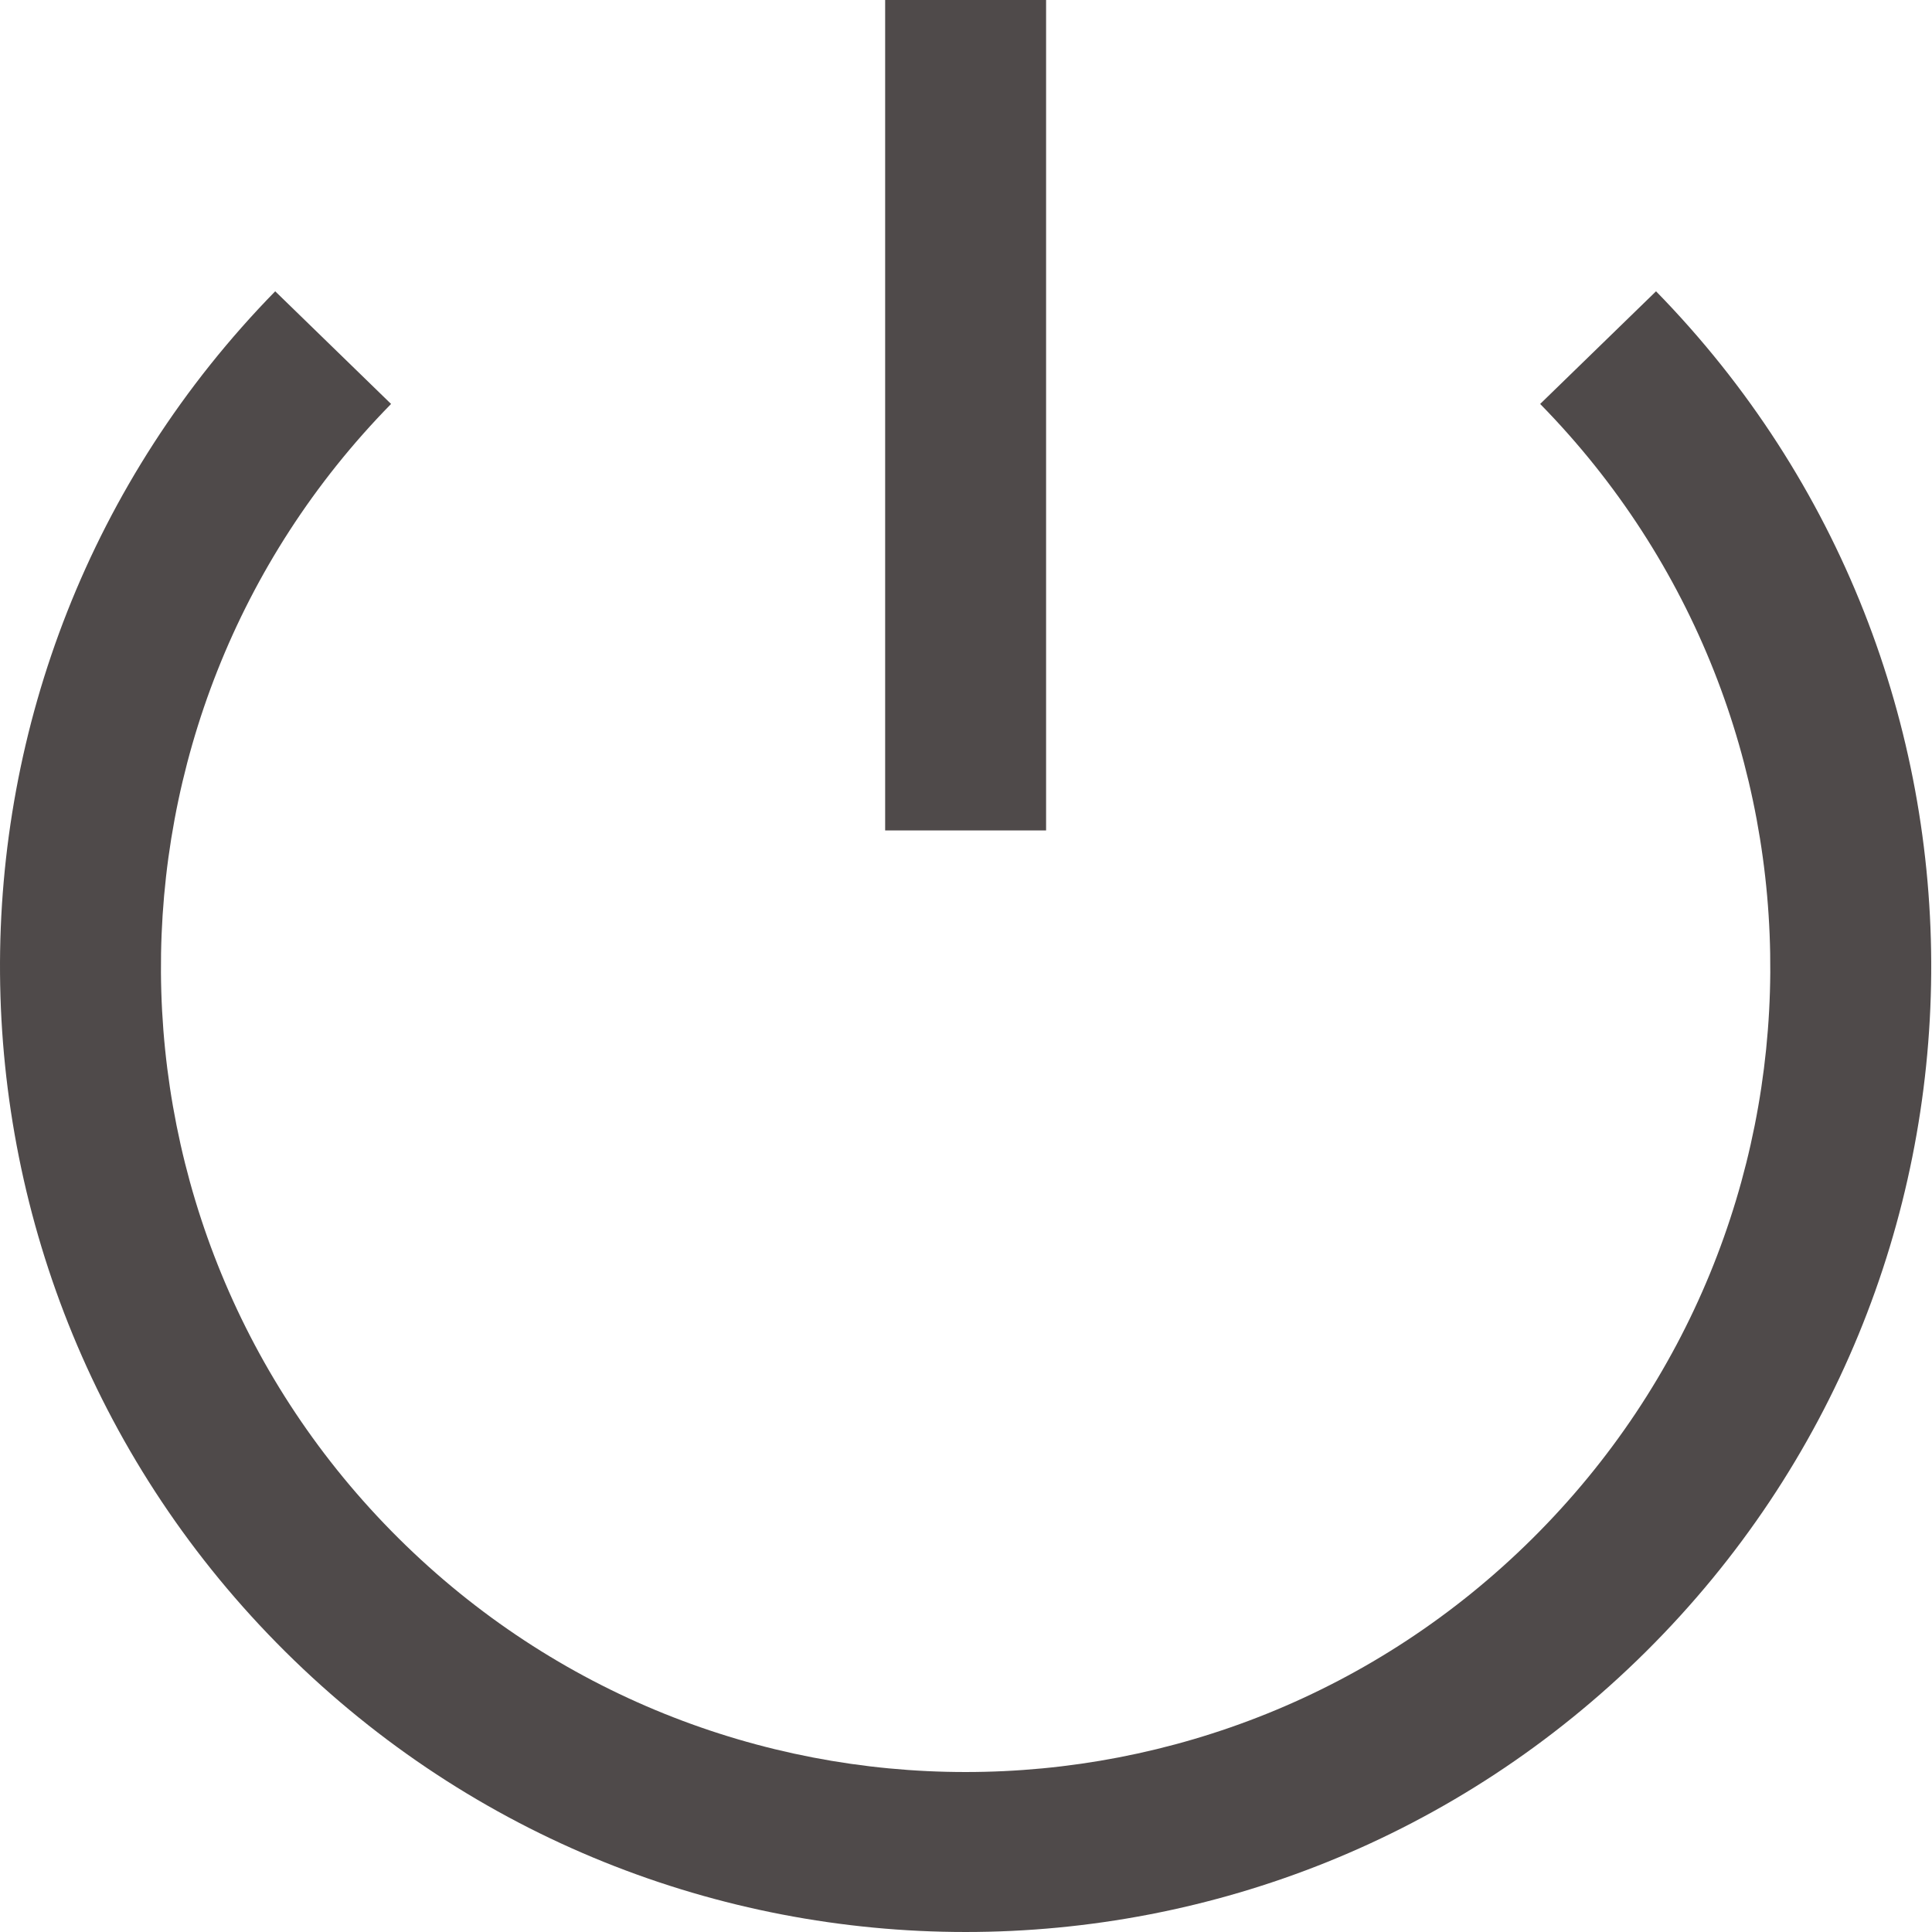
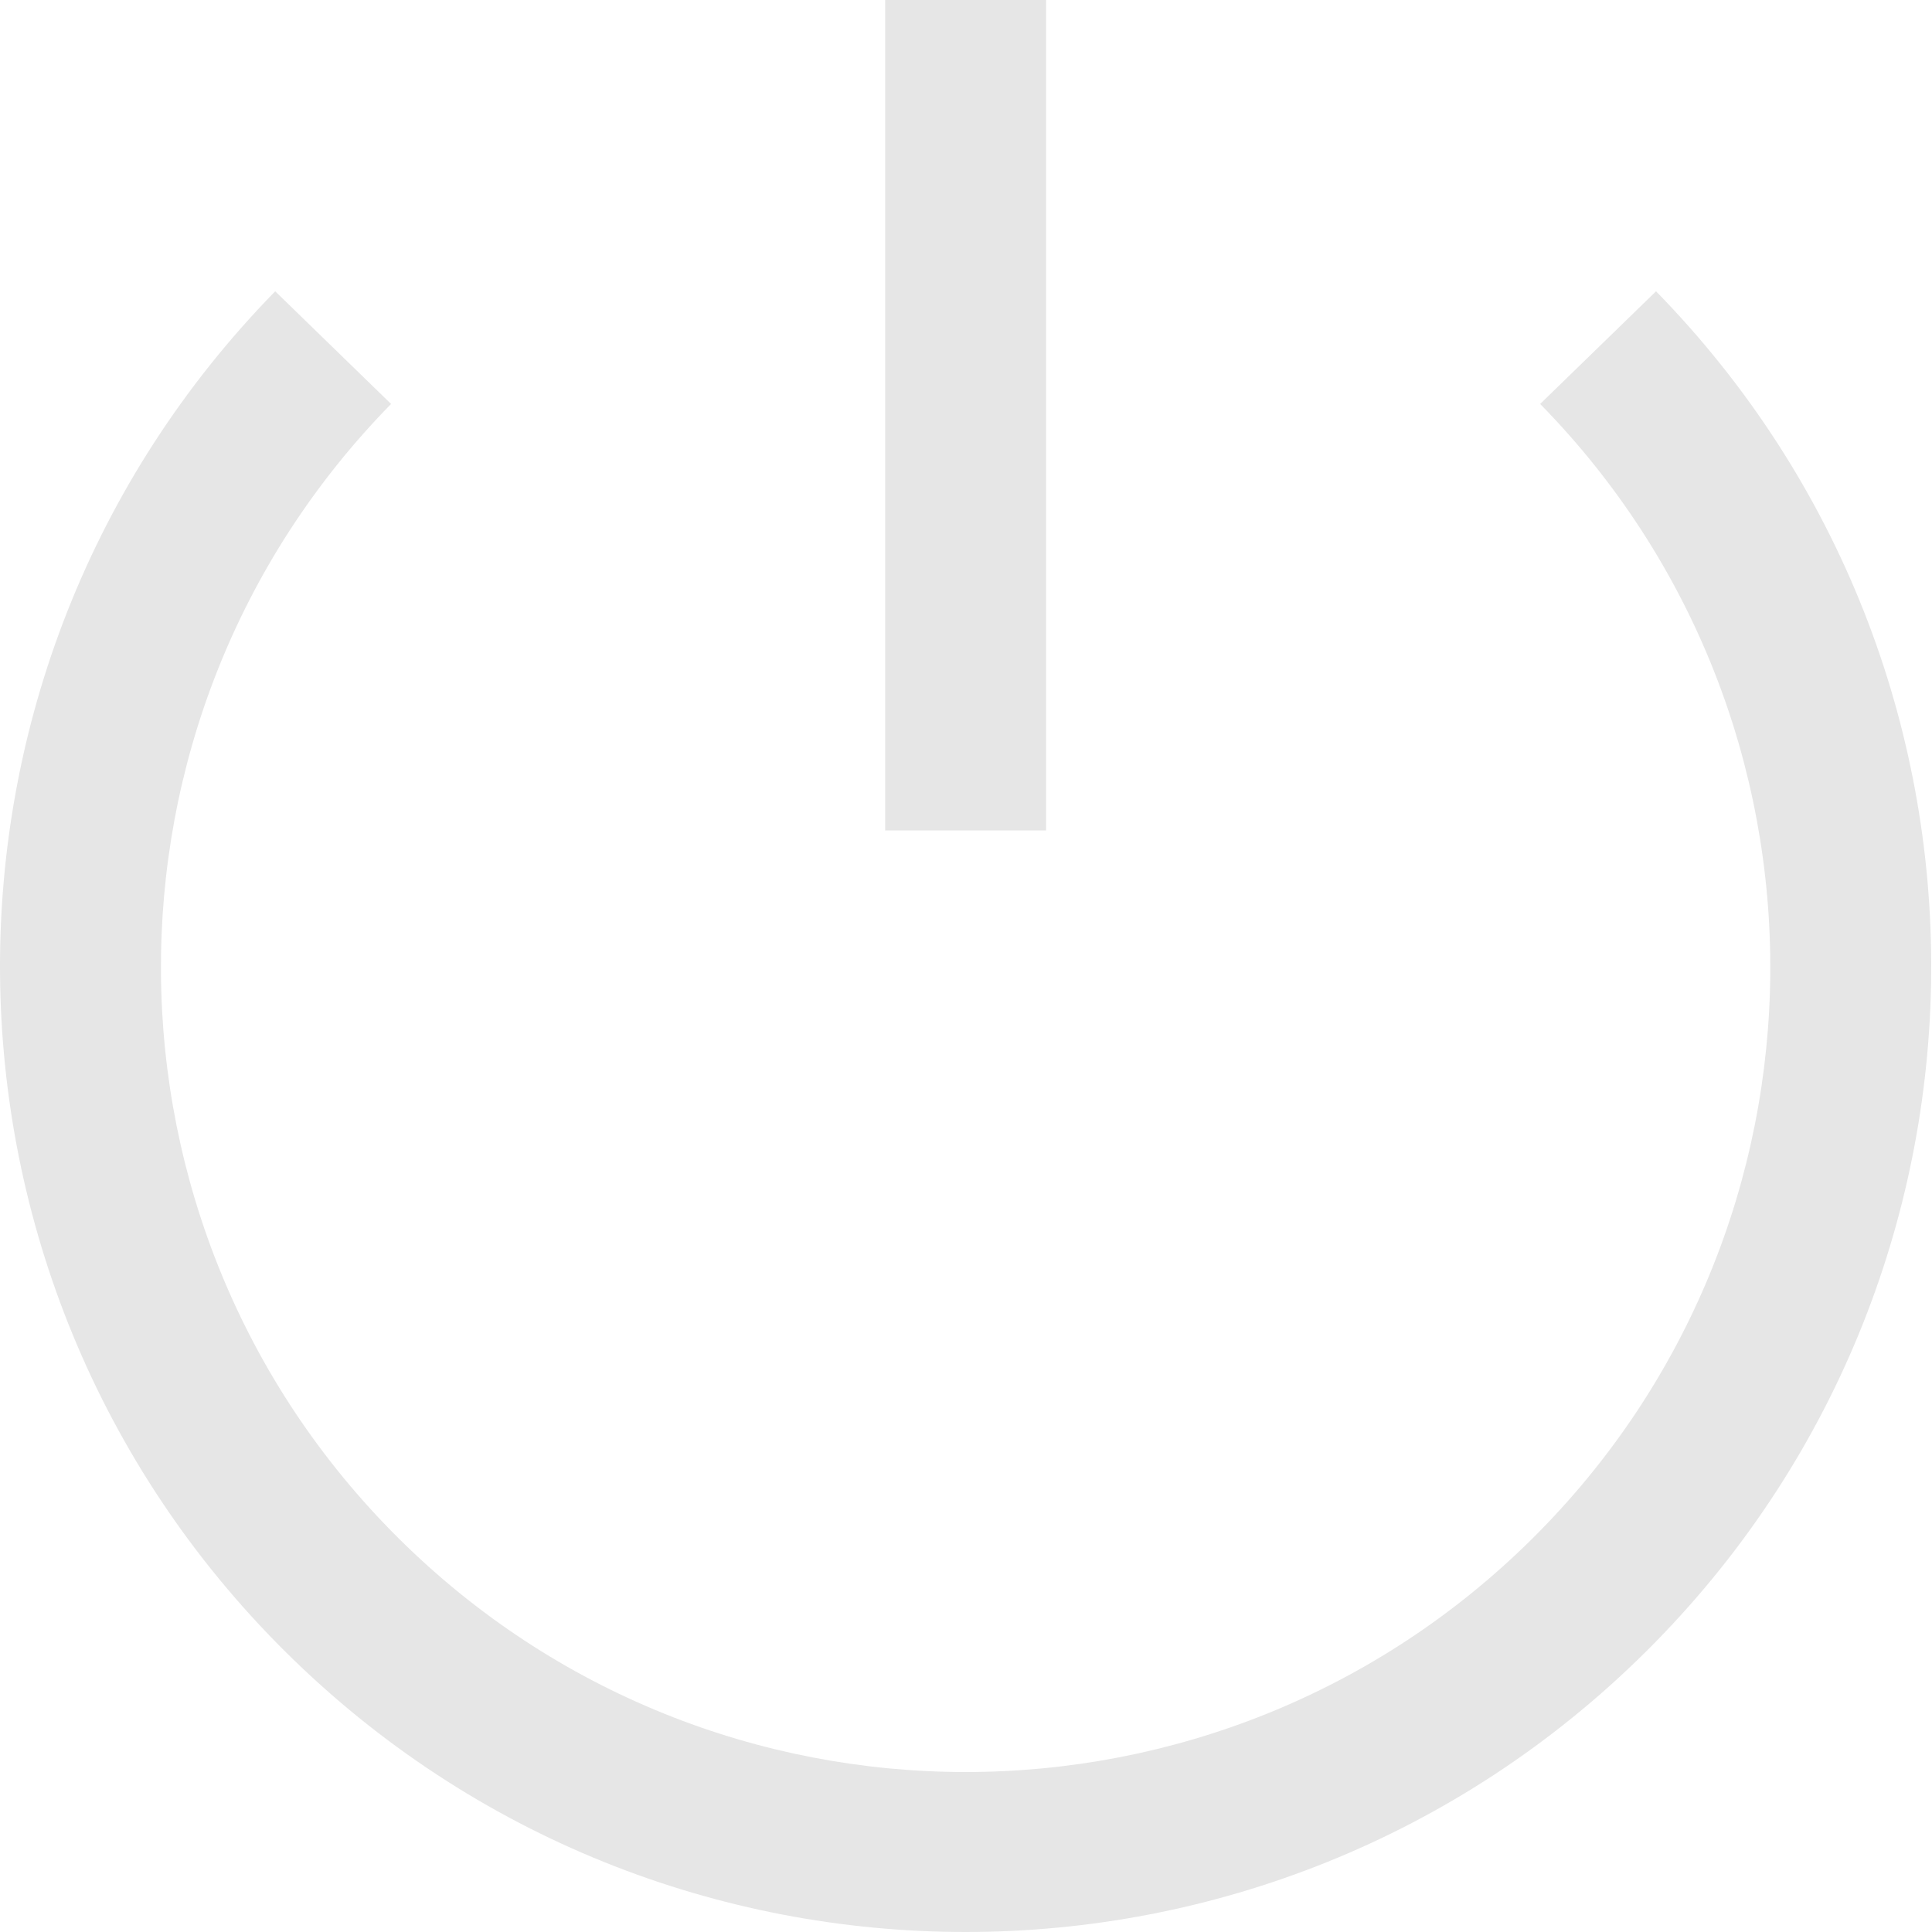
<svg xmlns="http://www.w3.org/2000/svg" t="1700530985906" class="icon" viewBox="0 0 1024 1024" version="1.1" p-id="7689" width="128" height="128">
-   <path d="M877.733 154.392l-61.416 59.71a426.498 426.498 0 1 1-609.039 0l-61.416-59.71a511.797 511.797 0 1 0 731.87 0z" fill="#4F4A4A" p-id="7690" />
-   <path d="M469.148 0h85.3v440.146h-85.3z" fill="#4F4A4A" p-id="7691" />
+   <path d="M877.733 154.392l-61.416 59.71a426.498 426.498 0 1 1-609.039 0l-61.416-59.71a511.797 511.797 0 1 0 731.87 0z" fill="#e6e6e6" p-id="7690" />
+   <path d="M469.148 0h85.3v440.146h-85.3z" fill="#e6e6e6" p-id="7691" />
</svg>
